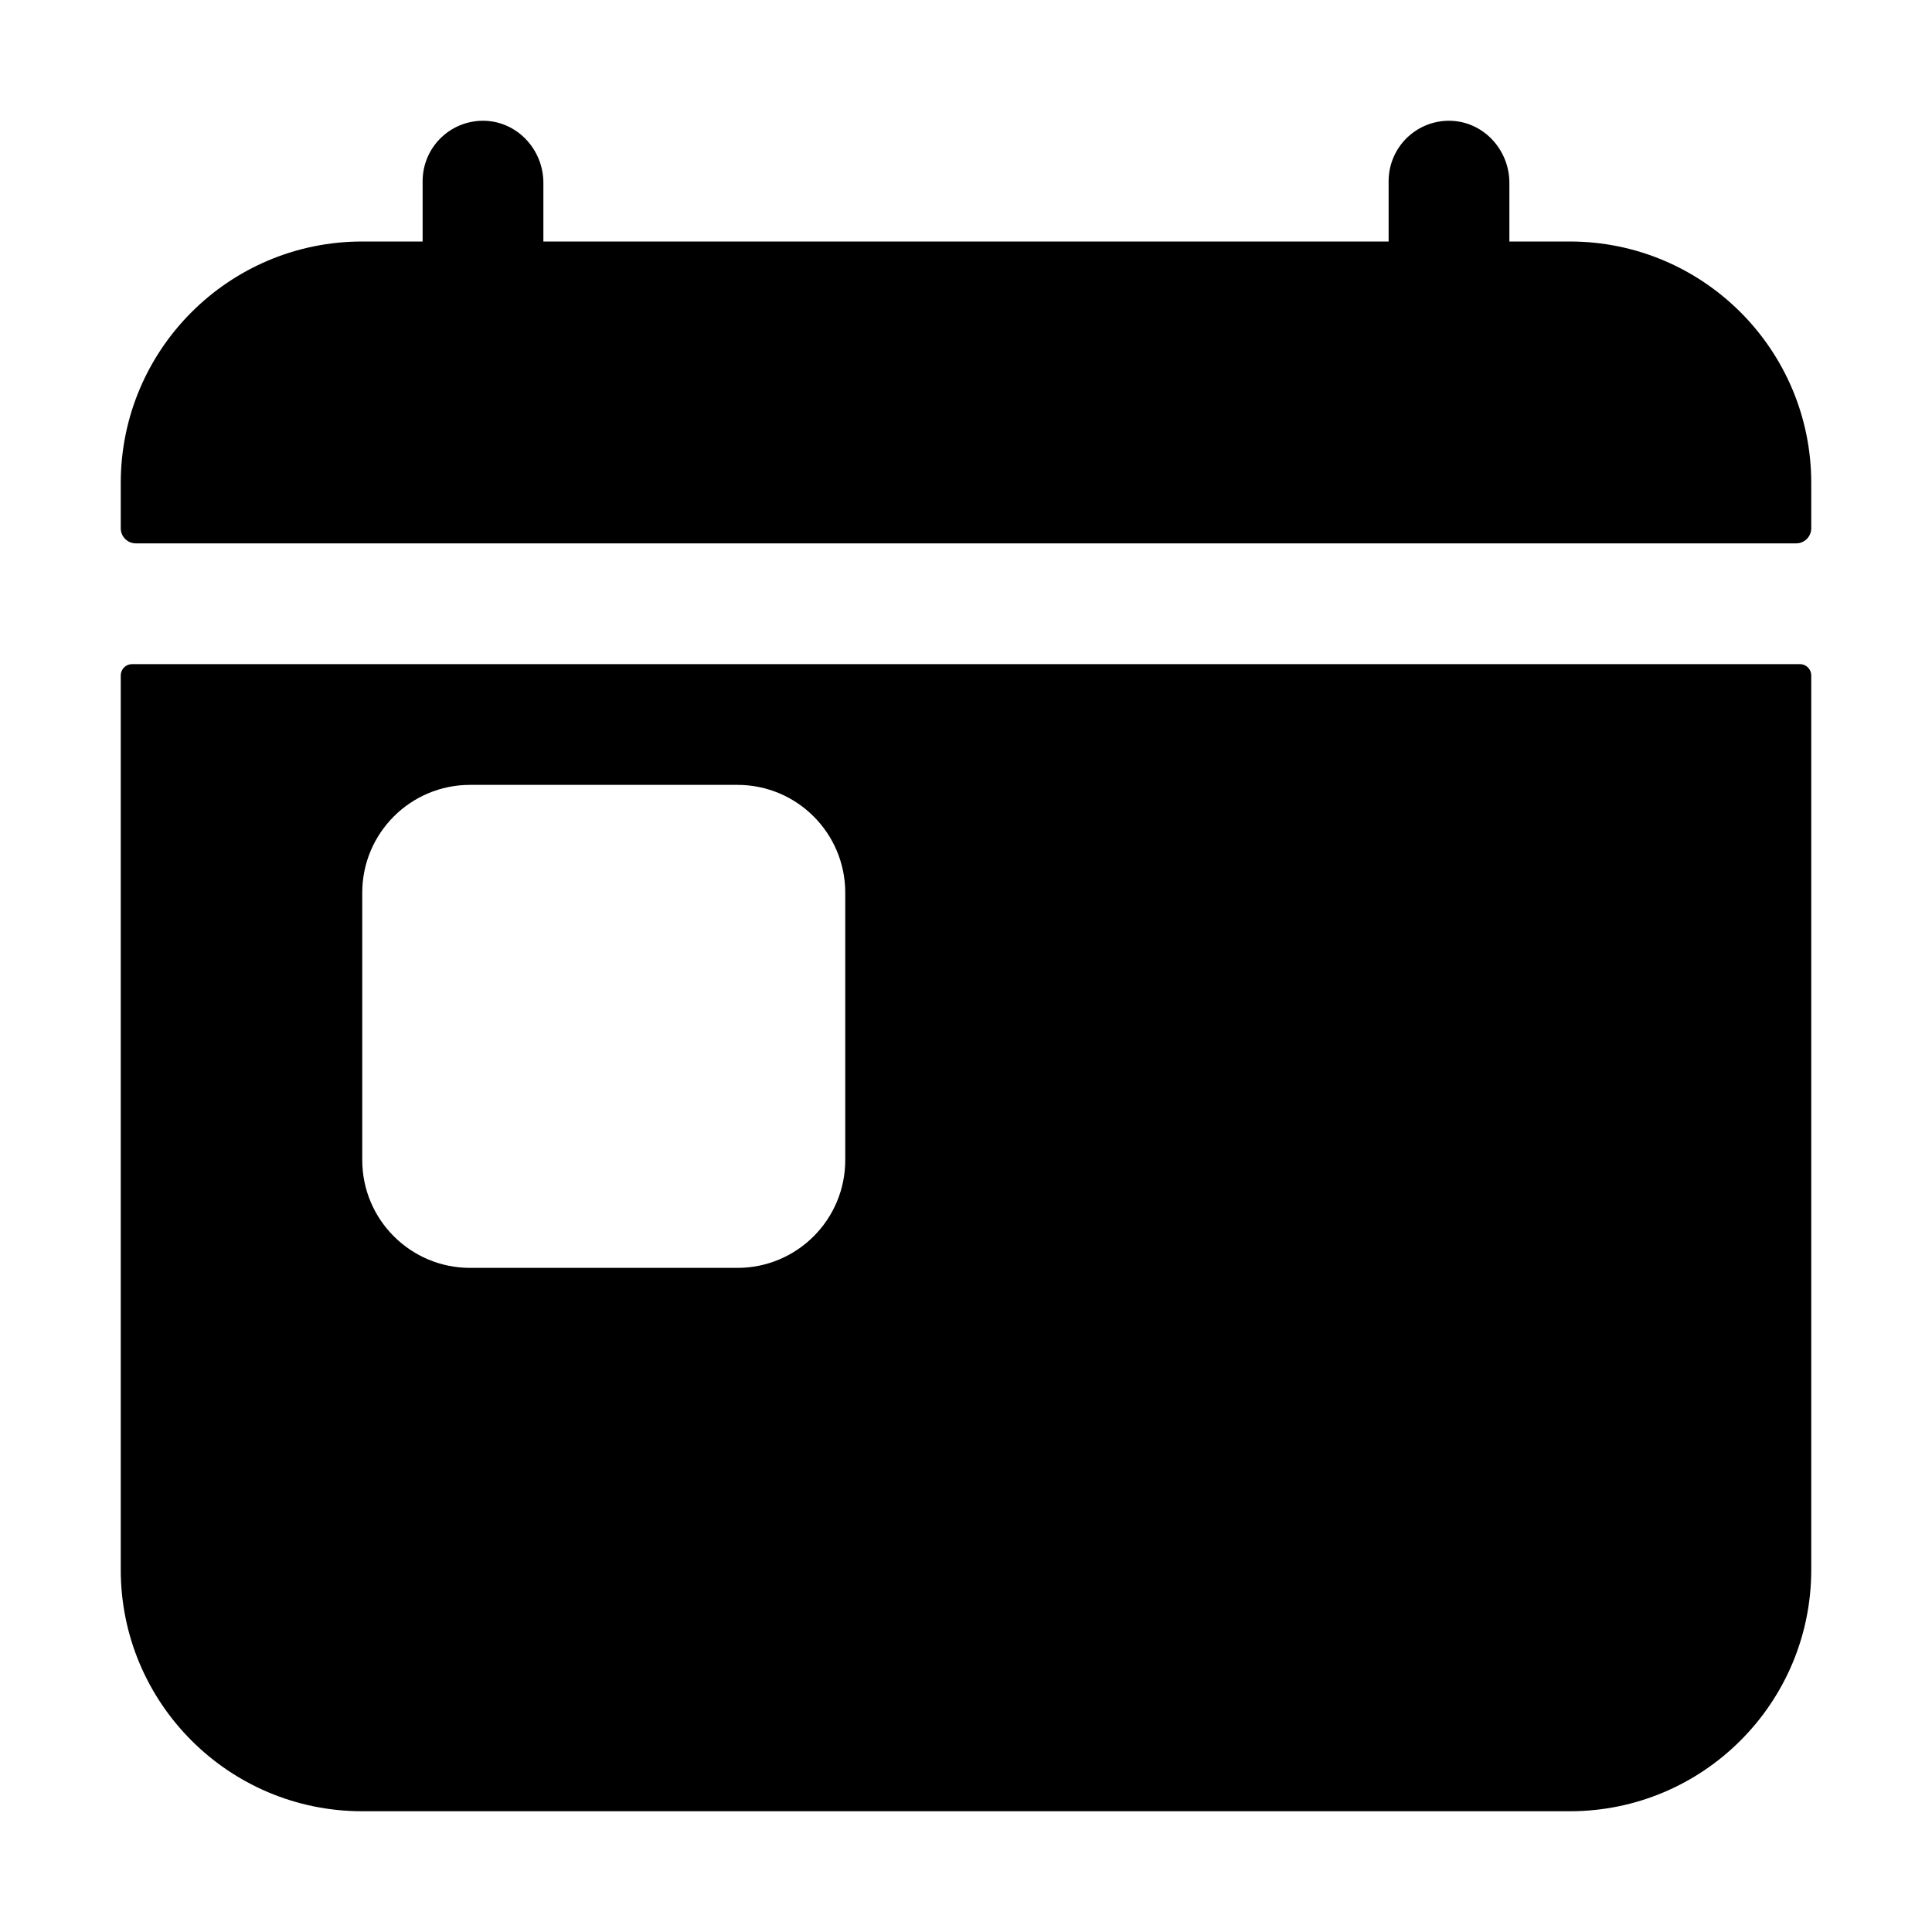
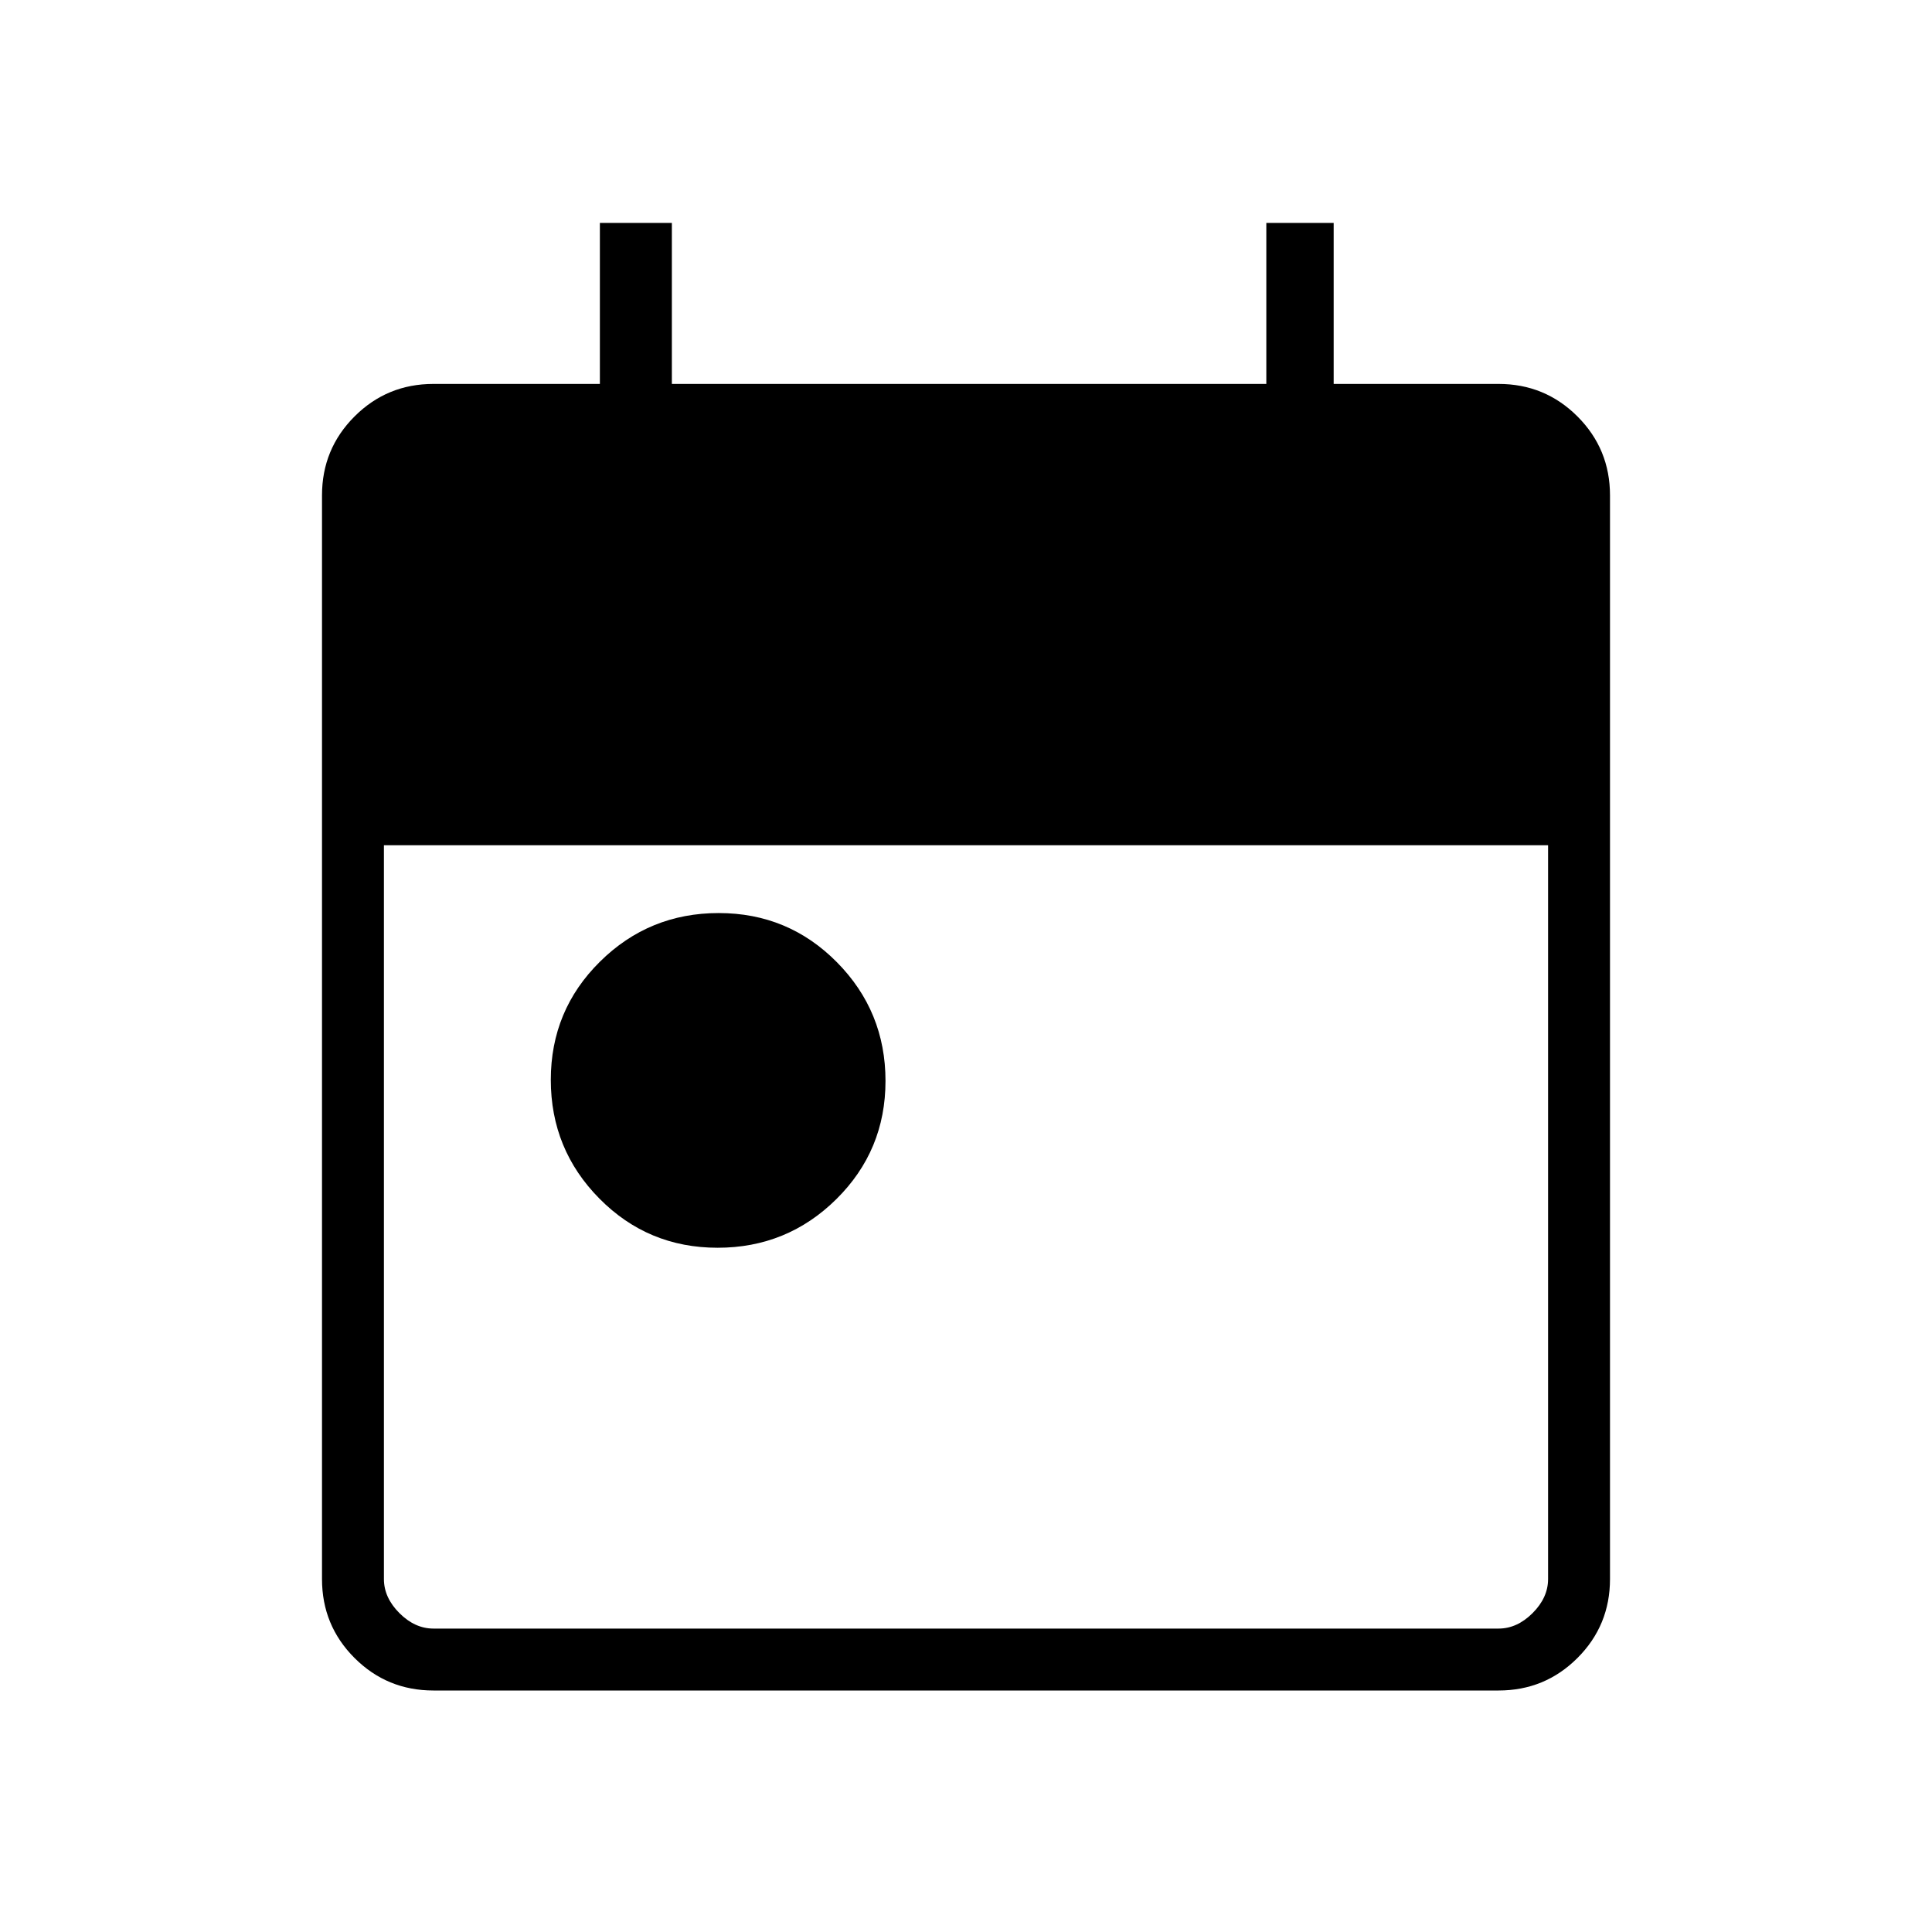
- <svg xmlns="http://www.w3.org/2000/svg" fill="#000000" width="800px" height="800px" viewBox="0 0 512 512">
-   <path d="M416,64H400V48.45c0-8.61-6.62-16-15.23-16.43A16,16,0,0,0,368,48V64H144V48.45c0-8.61-6.62-16-15.23-16.43A16,16,0,0,0,112,48V64H96a64,64,0,0,0-64,64v12a4,4,0,0,0,4,4H476a4,4,0,0,0,4-4V128A64,64,0,0,0,416,64Z" />
-   <path d="M477,176H35a3,3,0,0,0-3,3V416a64,64,0,0,0,64,64H416a64,64,0,0,0,64-64V179A3,3,0,0,0,477,176ZM224,307.43A28.57,28.57,0,0,1,195.43,336H124.57A28.57,28.57,0,0,1,96,307.43V236.57A28.57,28.57,0,0,1,124.57,208h70.86A28.57,28.57,0,0,1,224,236.57Z" />
+ <svg xmlns="http://www.w3.org/2000/svg" height="48" viewBox="0 96 960 960" width="48">
+   <path d="M356.576 716q-34.576 0-58.73-24.423-24.154-24.424-24.154-59.001 0-34.576 24.424-58.73 24.423-24.154 59-24.154 34.576 0 58.73 24.424Q440 598.54 440 633.116t-24.424 58.73Q391.153 716 356.576 716ZM215.384 936q-23.057 0-39.221-16.163Q160 903.673 160 880.616V342.154q0-23.058 16.163-39.222 16.164-16.163 39.221-16.163h82.693v-80h35.769v80h295.385v-80h33.462v80h81.923q23.057 0 39.221 16.163Q800 319.096 800 342.154v538.462q0 23.057-16.163 39.221Q767.673 936 744.616 936H215.384Zm0-30.769h529.232q9.23 0 16.923-7.692 7.692-7.693 7.692-16.923V516H190.769v364.616q0 9.23 7.692 16.923 7.693 7.692 16.923 7.692Z" />
</svg>
